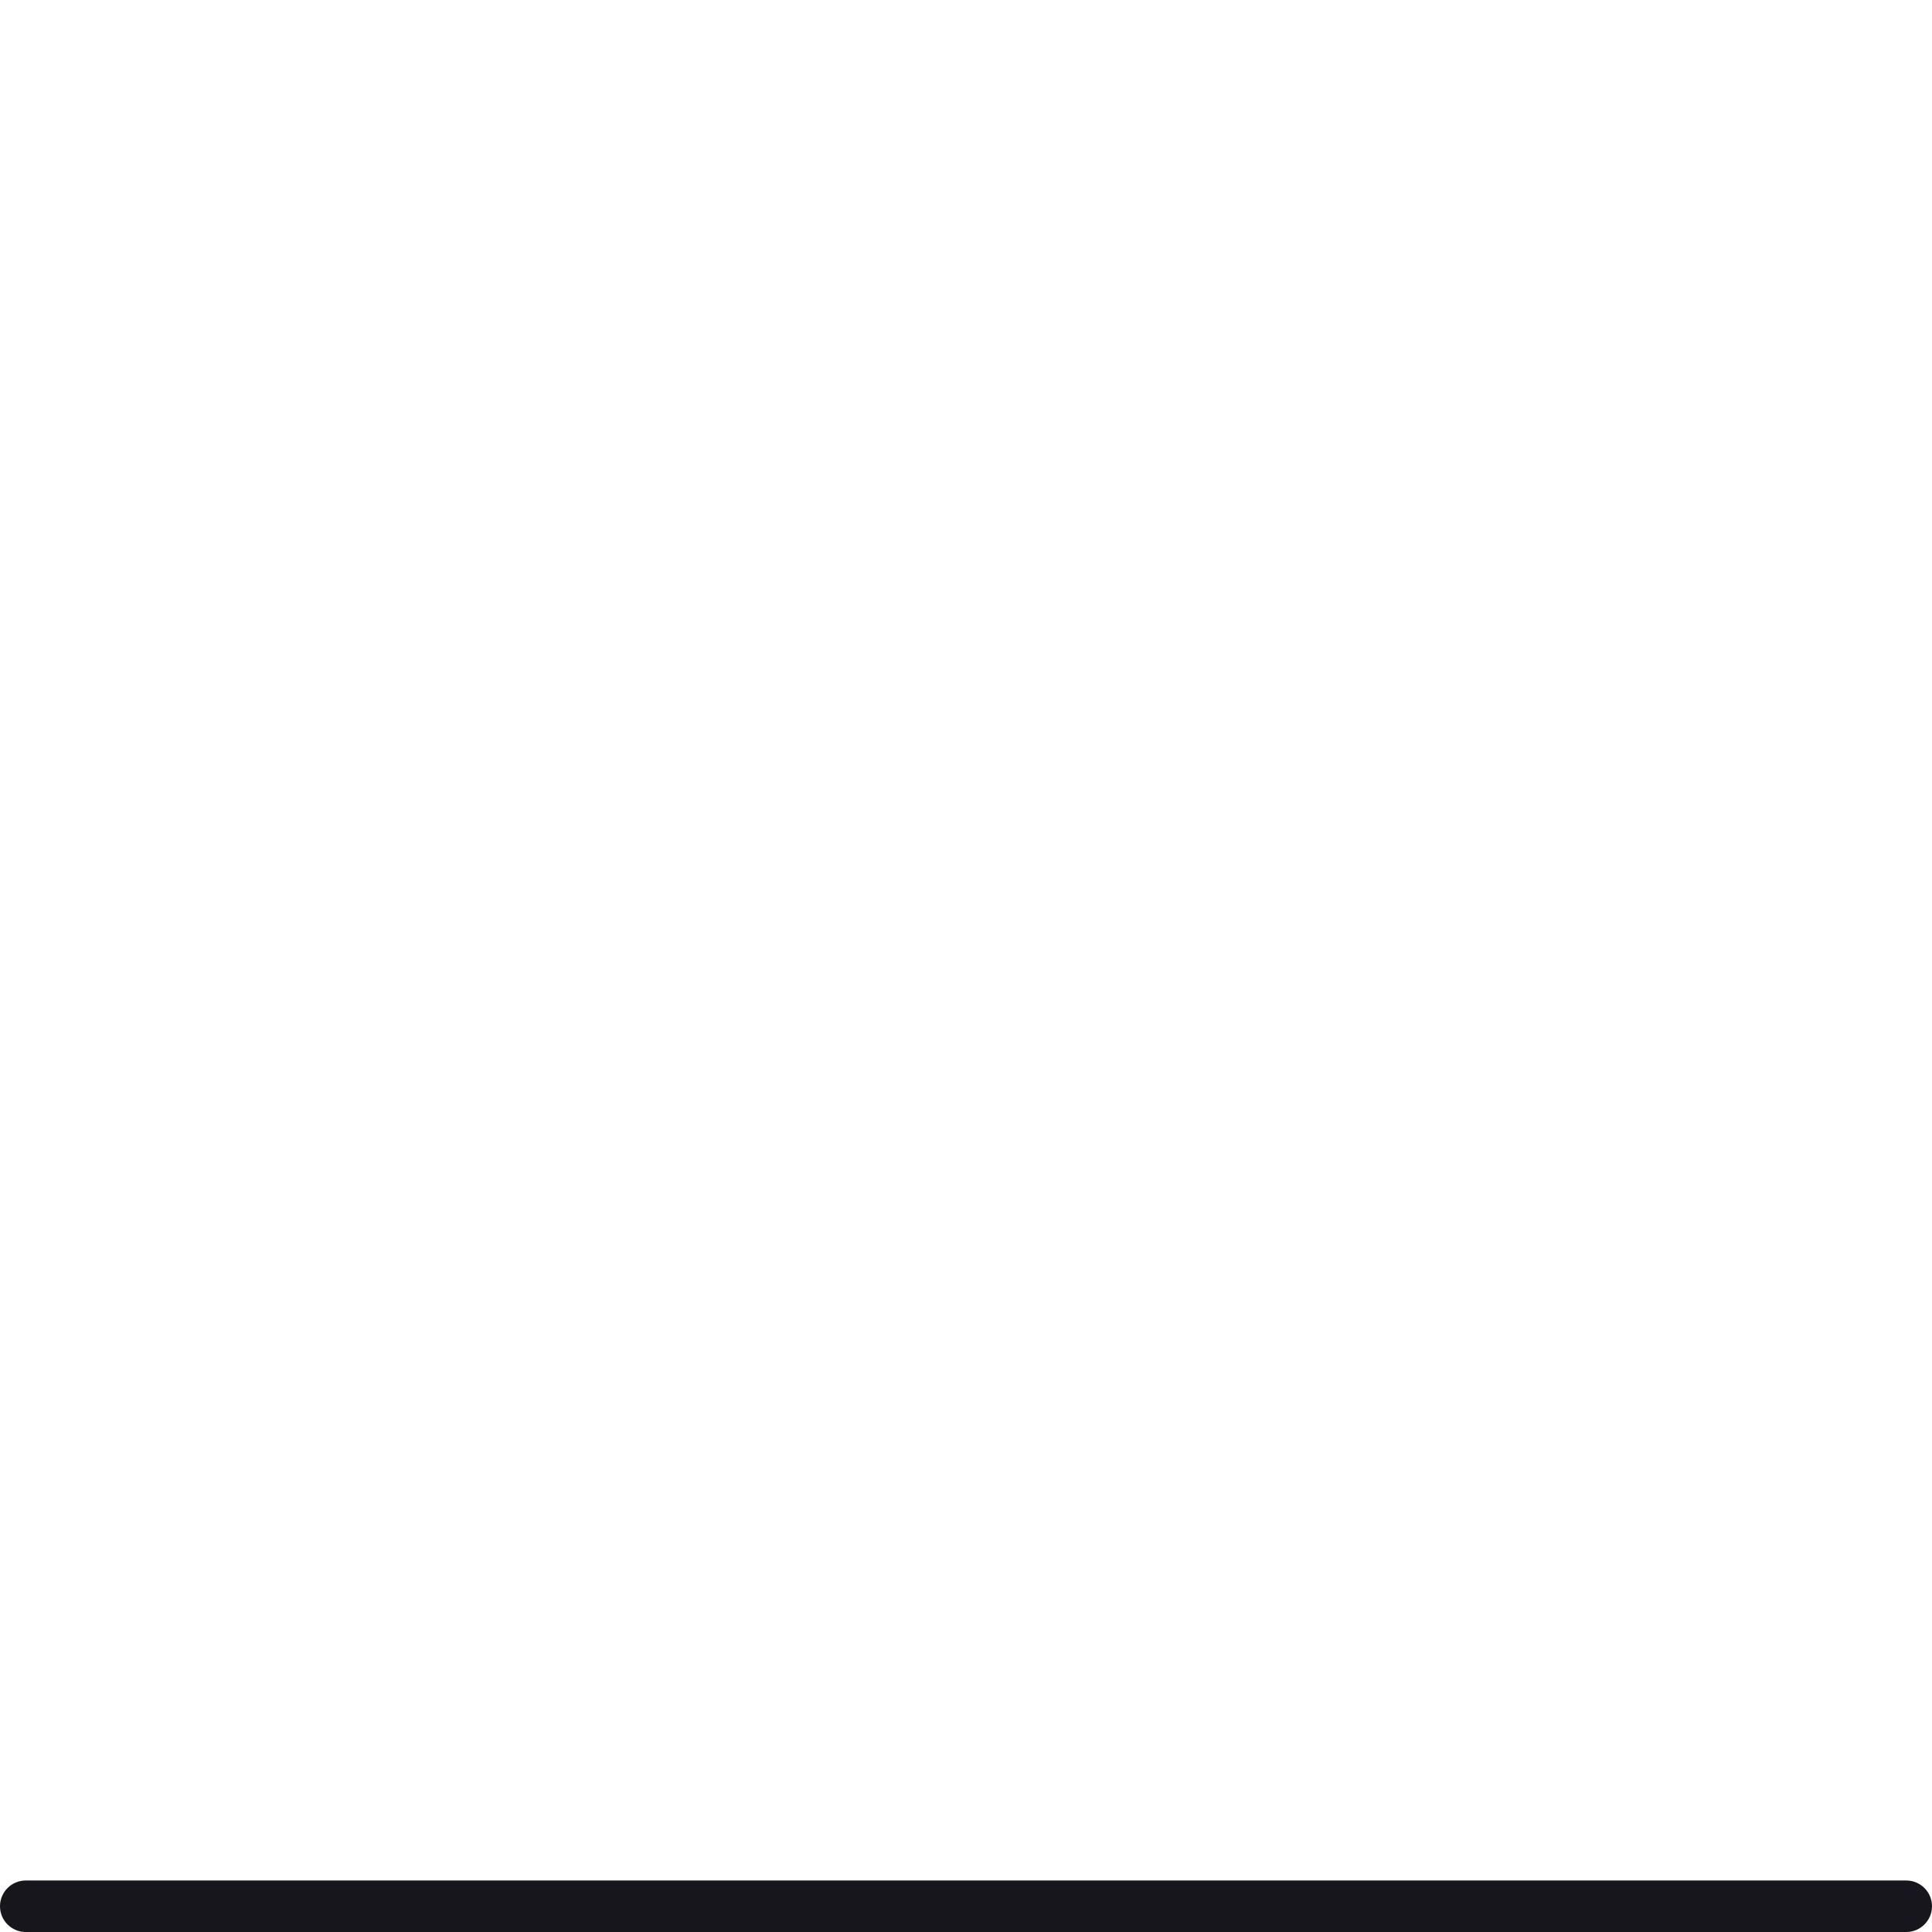
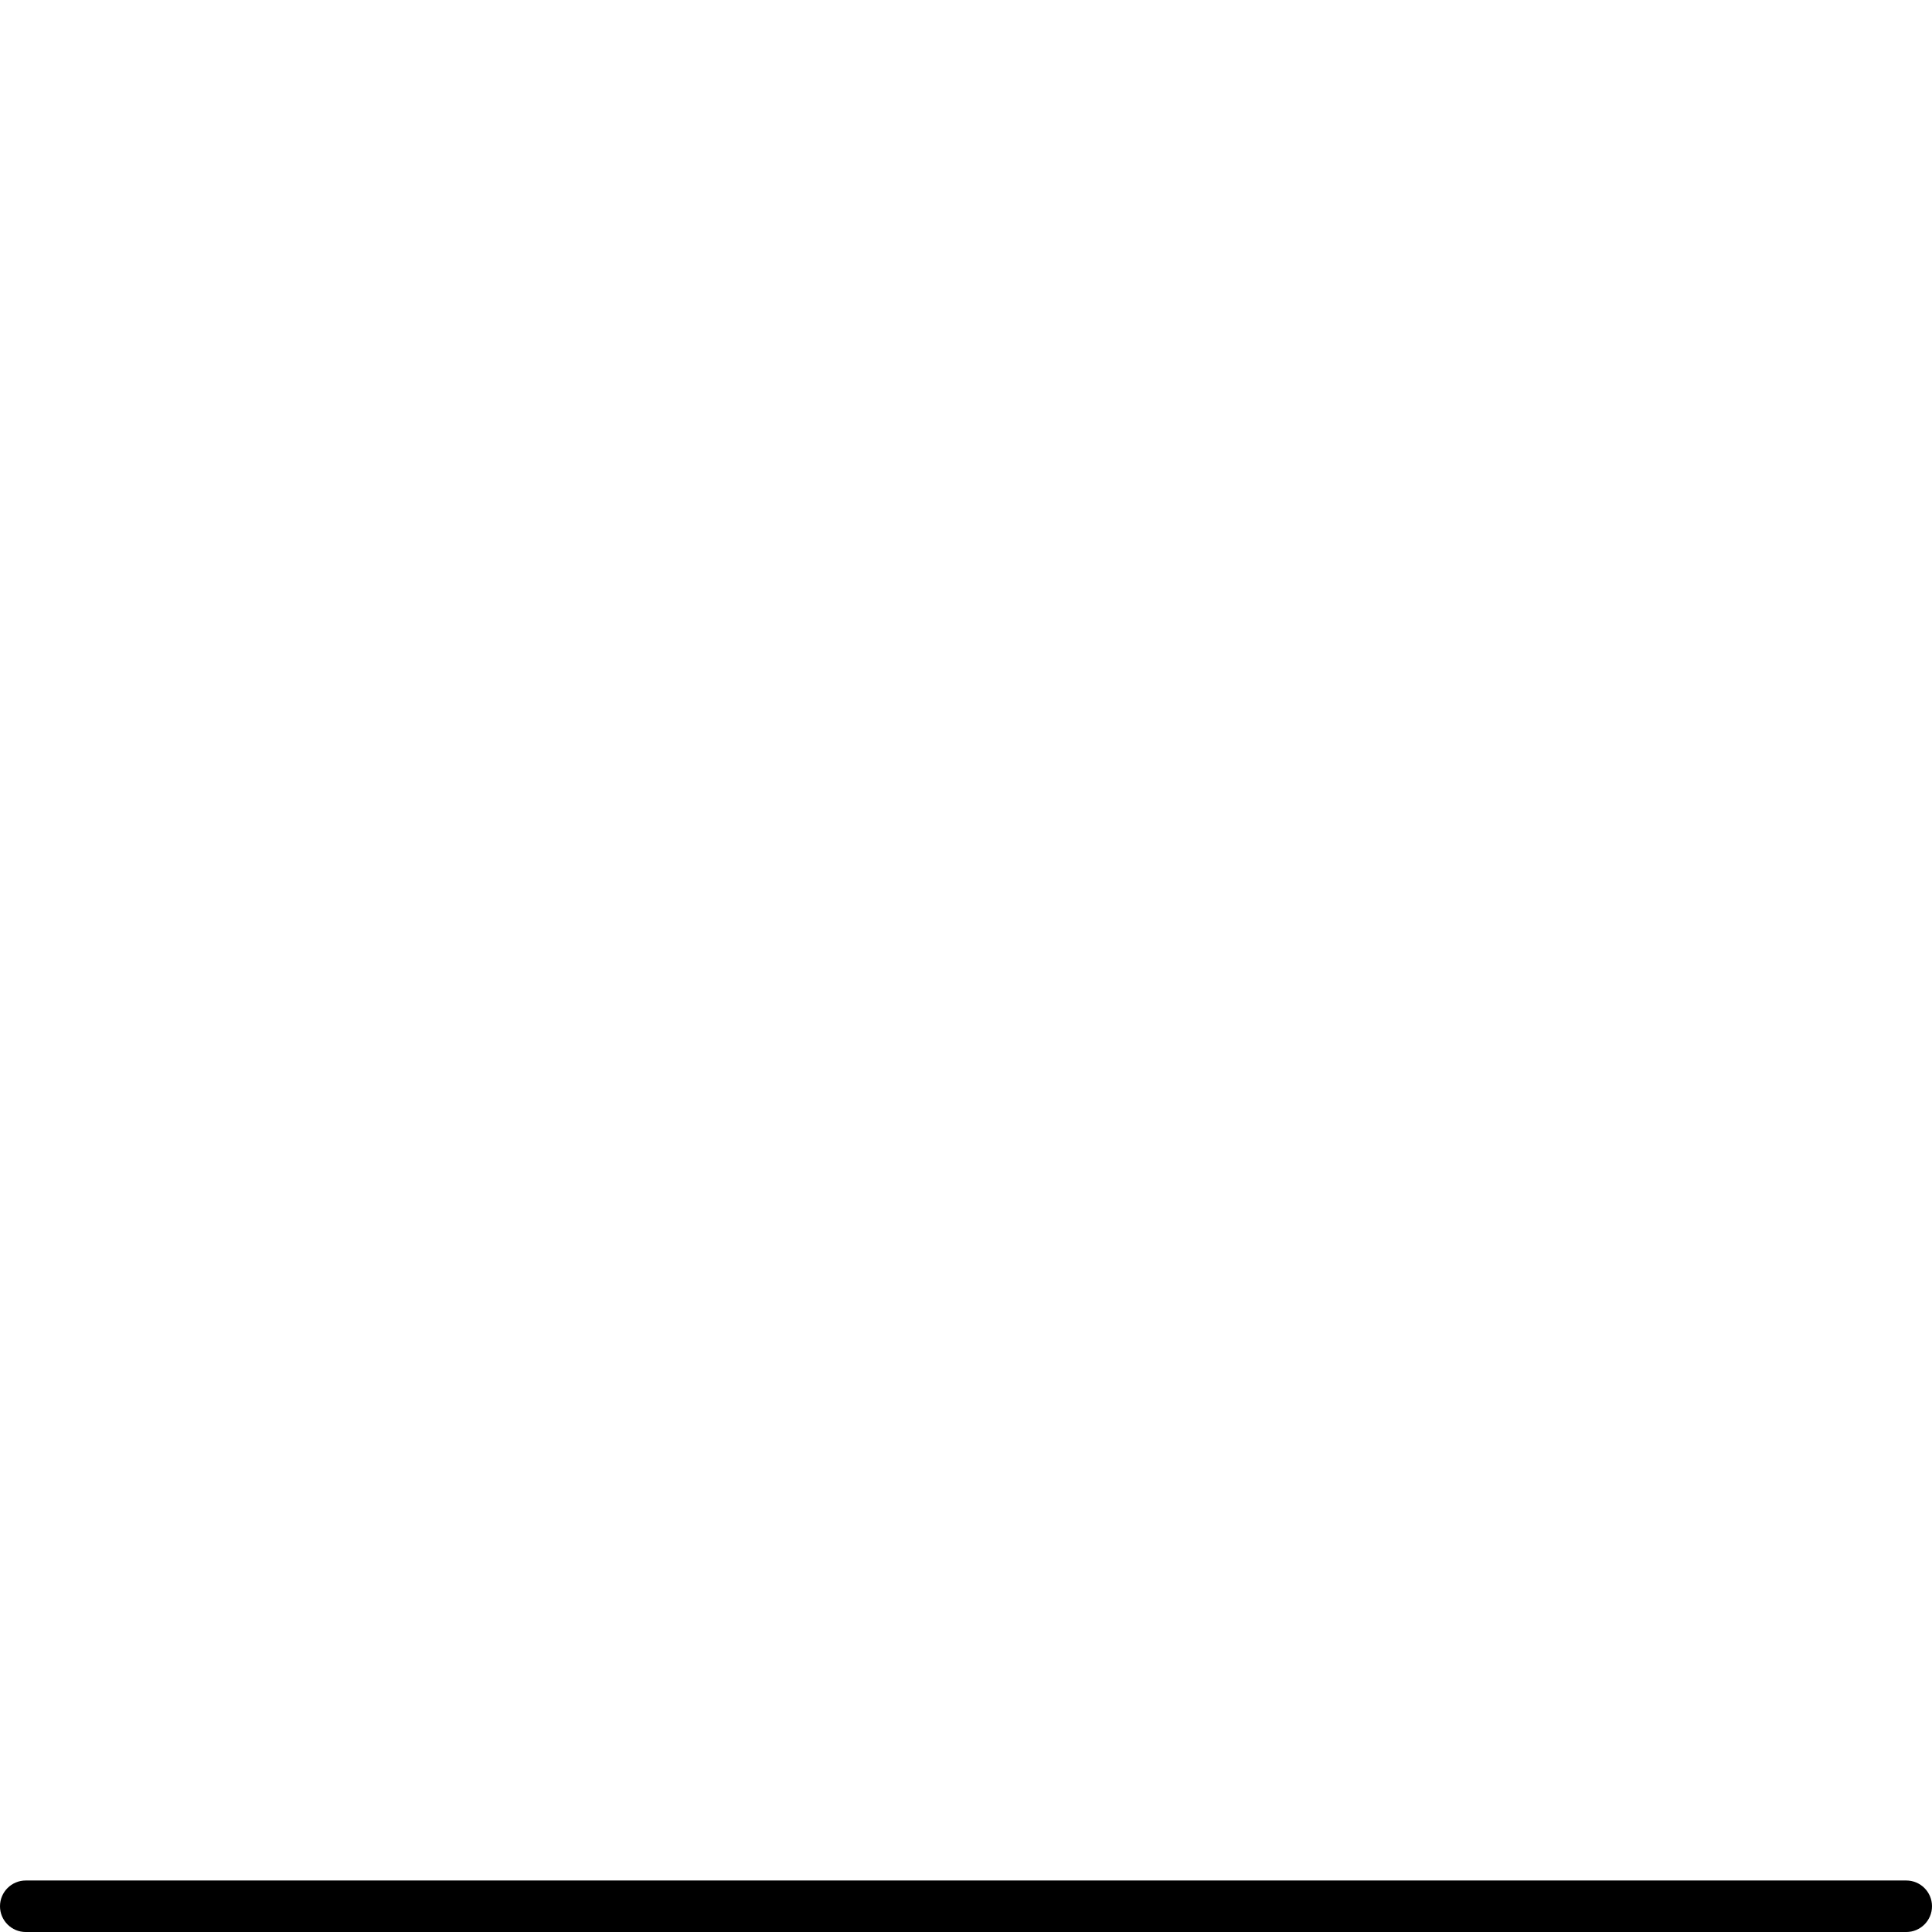
<svg xmlns="http://www.w3.org/2000/svg" width="150" height="150" viewBox="0 0 150 150">
  <defs>
    <clipPath>
-       <rect y="1040.22" x="505" height="150" width="150" opacity="0.2" fill-rule="evenodd" color="#ddd8bb" rx="42" />
+       <rect y="1040.22" x="505" height="150" width="150" opacity="0.2" fill-rule="evenodd" color="#c6c6c6" rx="42" />
    </clipPath>
  </defs>
  <g transform="translate(-505,-1040.219)">
-     <rect width="150" height="4" x="505" y="1186.22" rx="2" fill="#16161c" fill-rule="evenodd" />
+     <rect width="150" height="4" x="505" y="1186.22" rx="2" fill="#000000" fill-rule="evenodd" />
  </g>
</svg>
